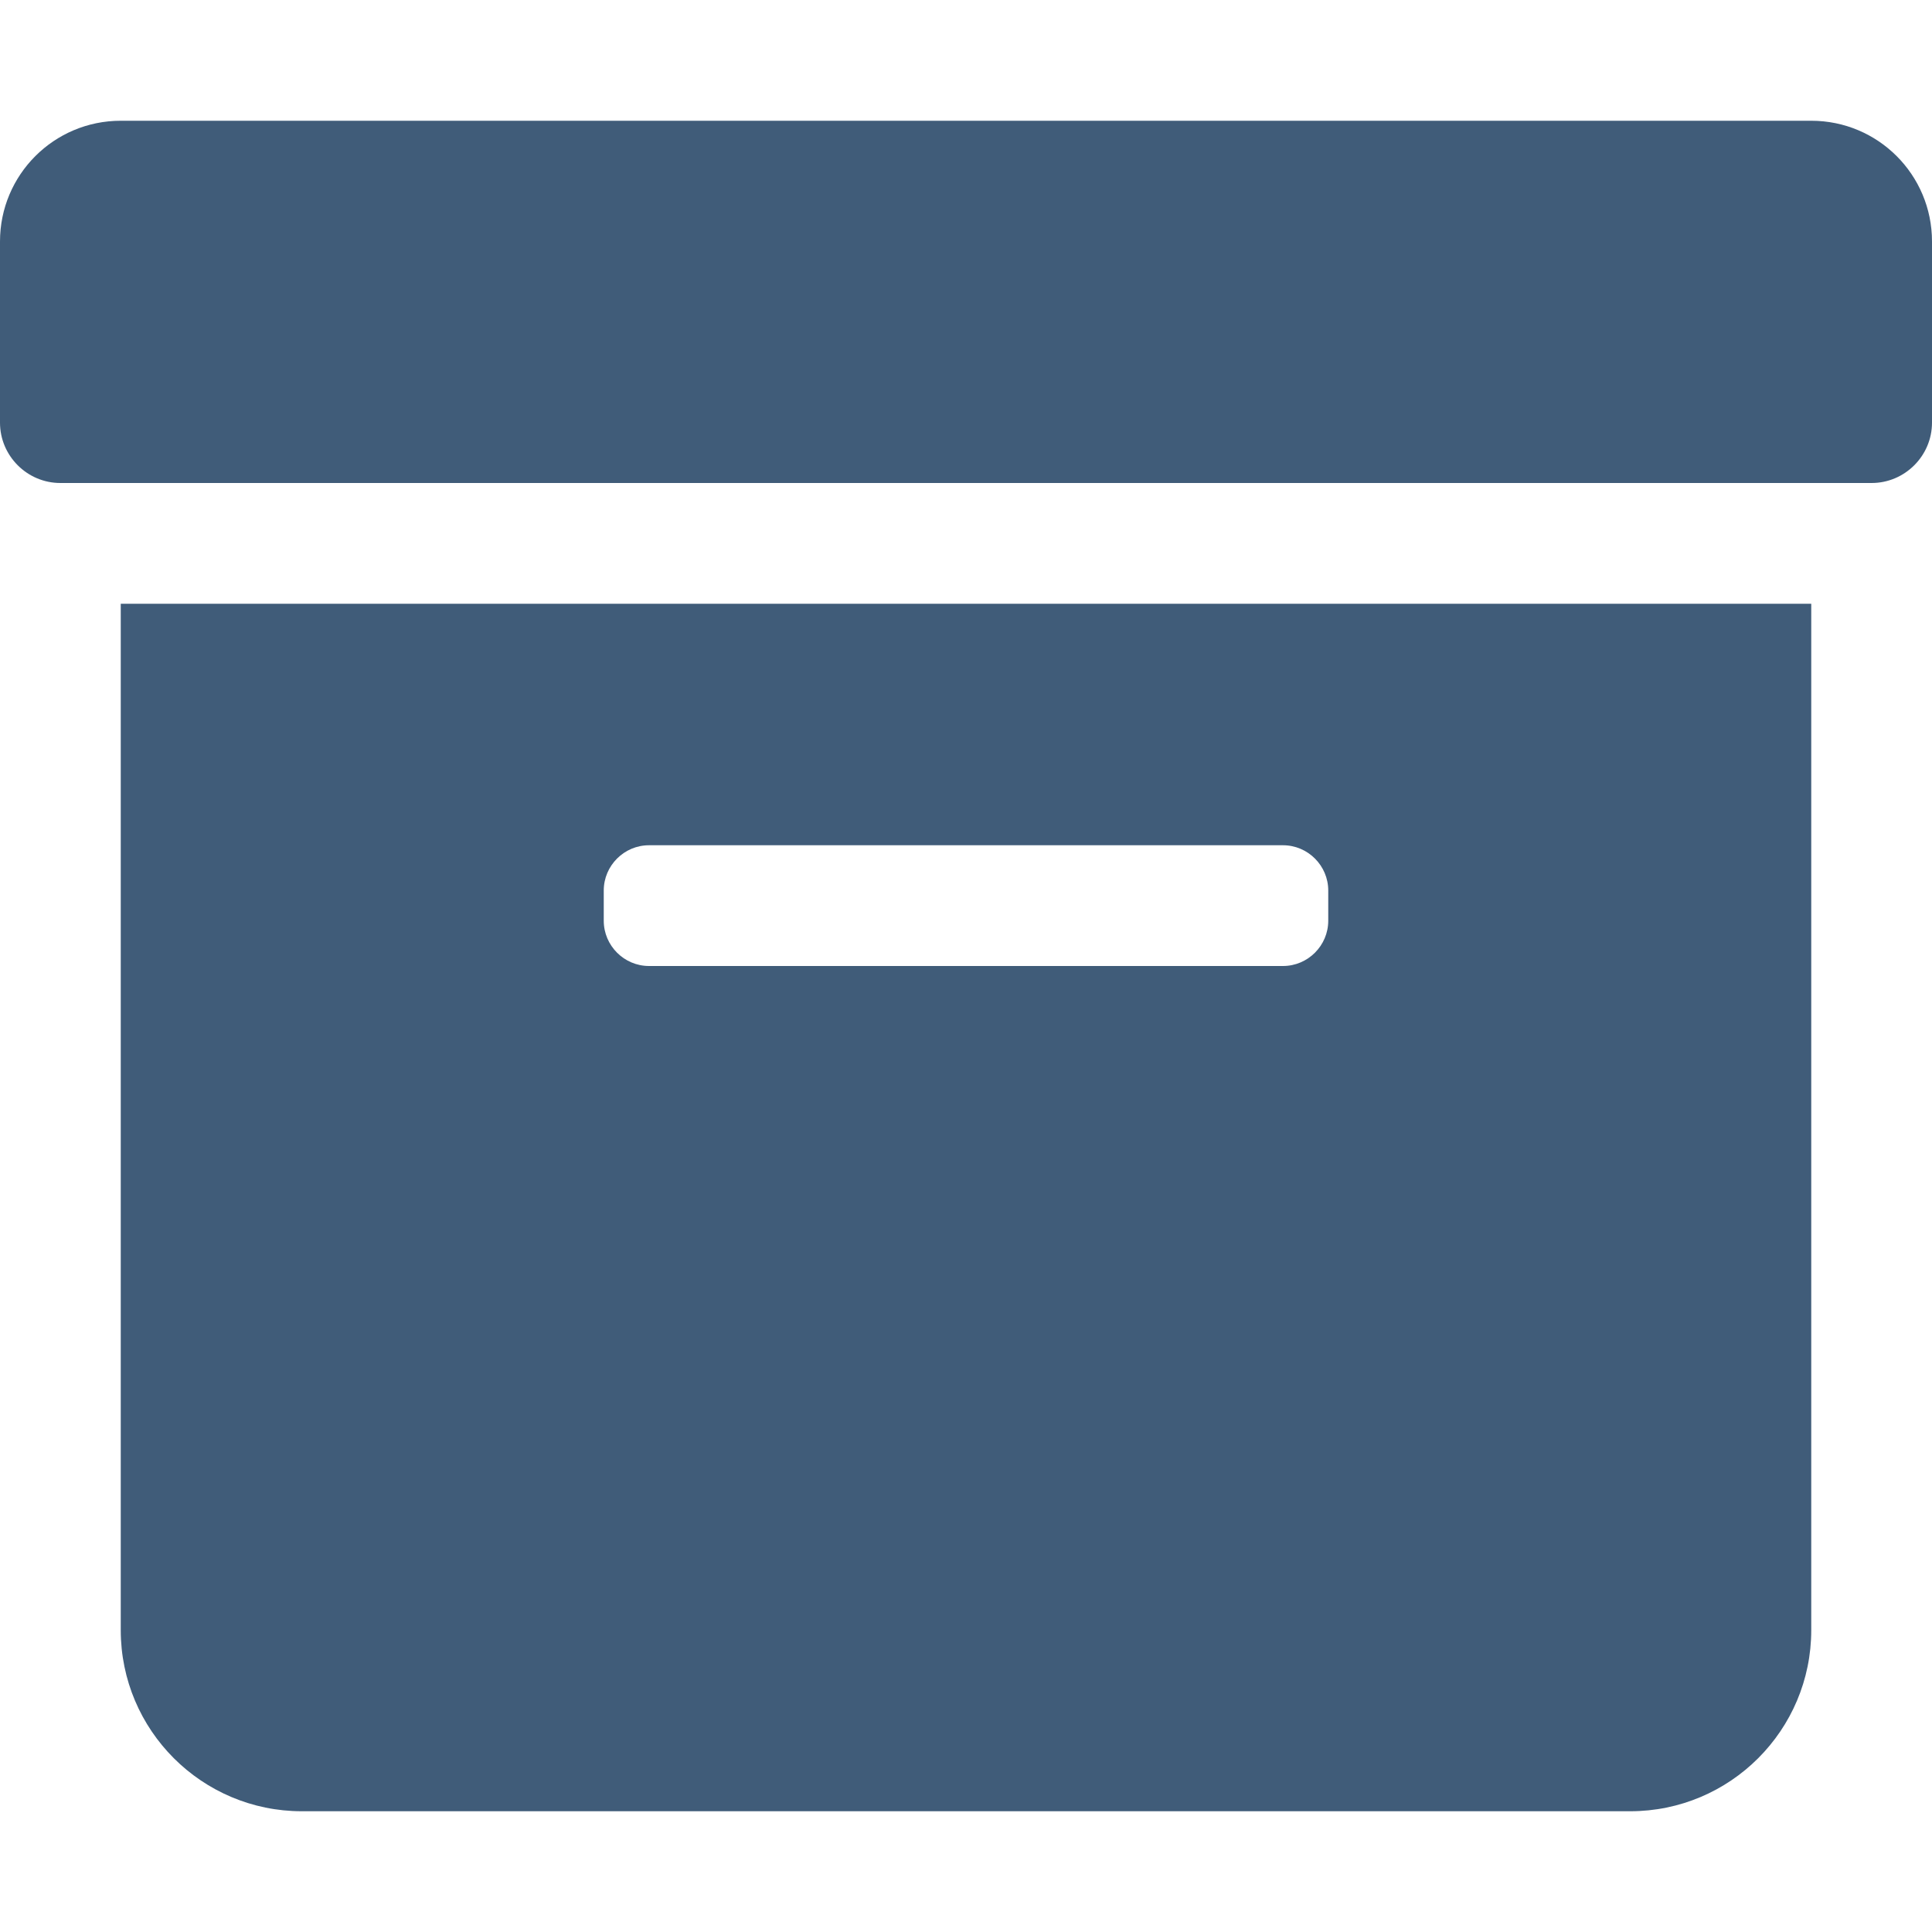
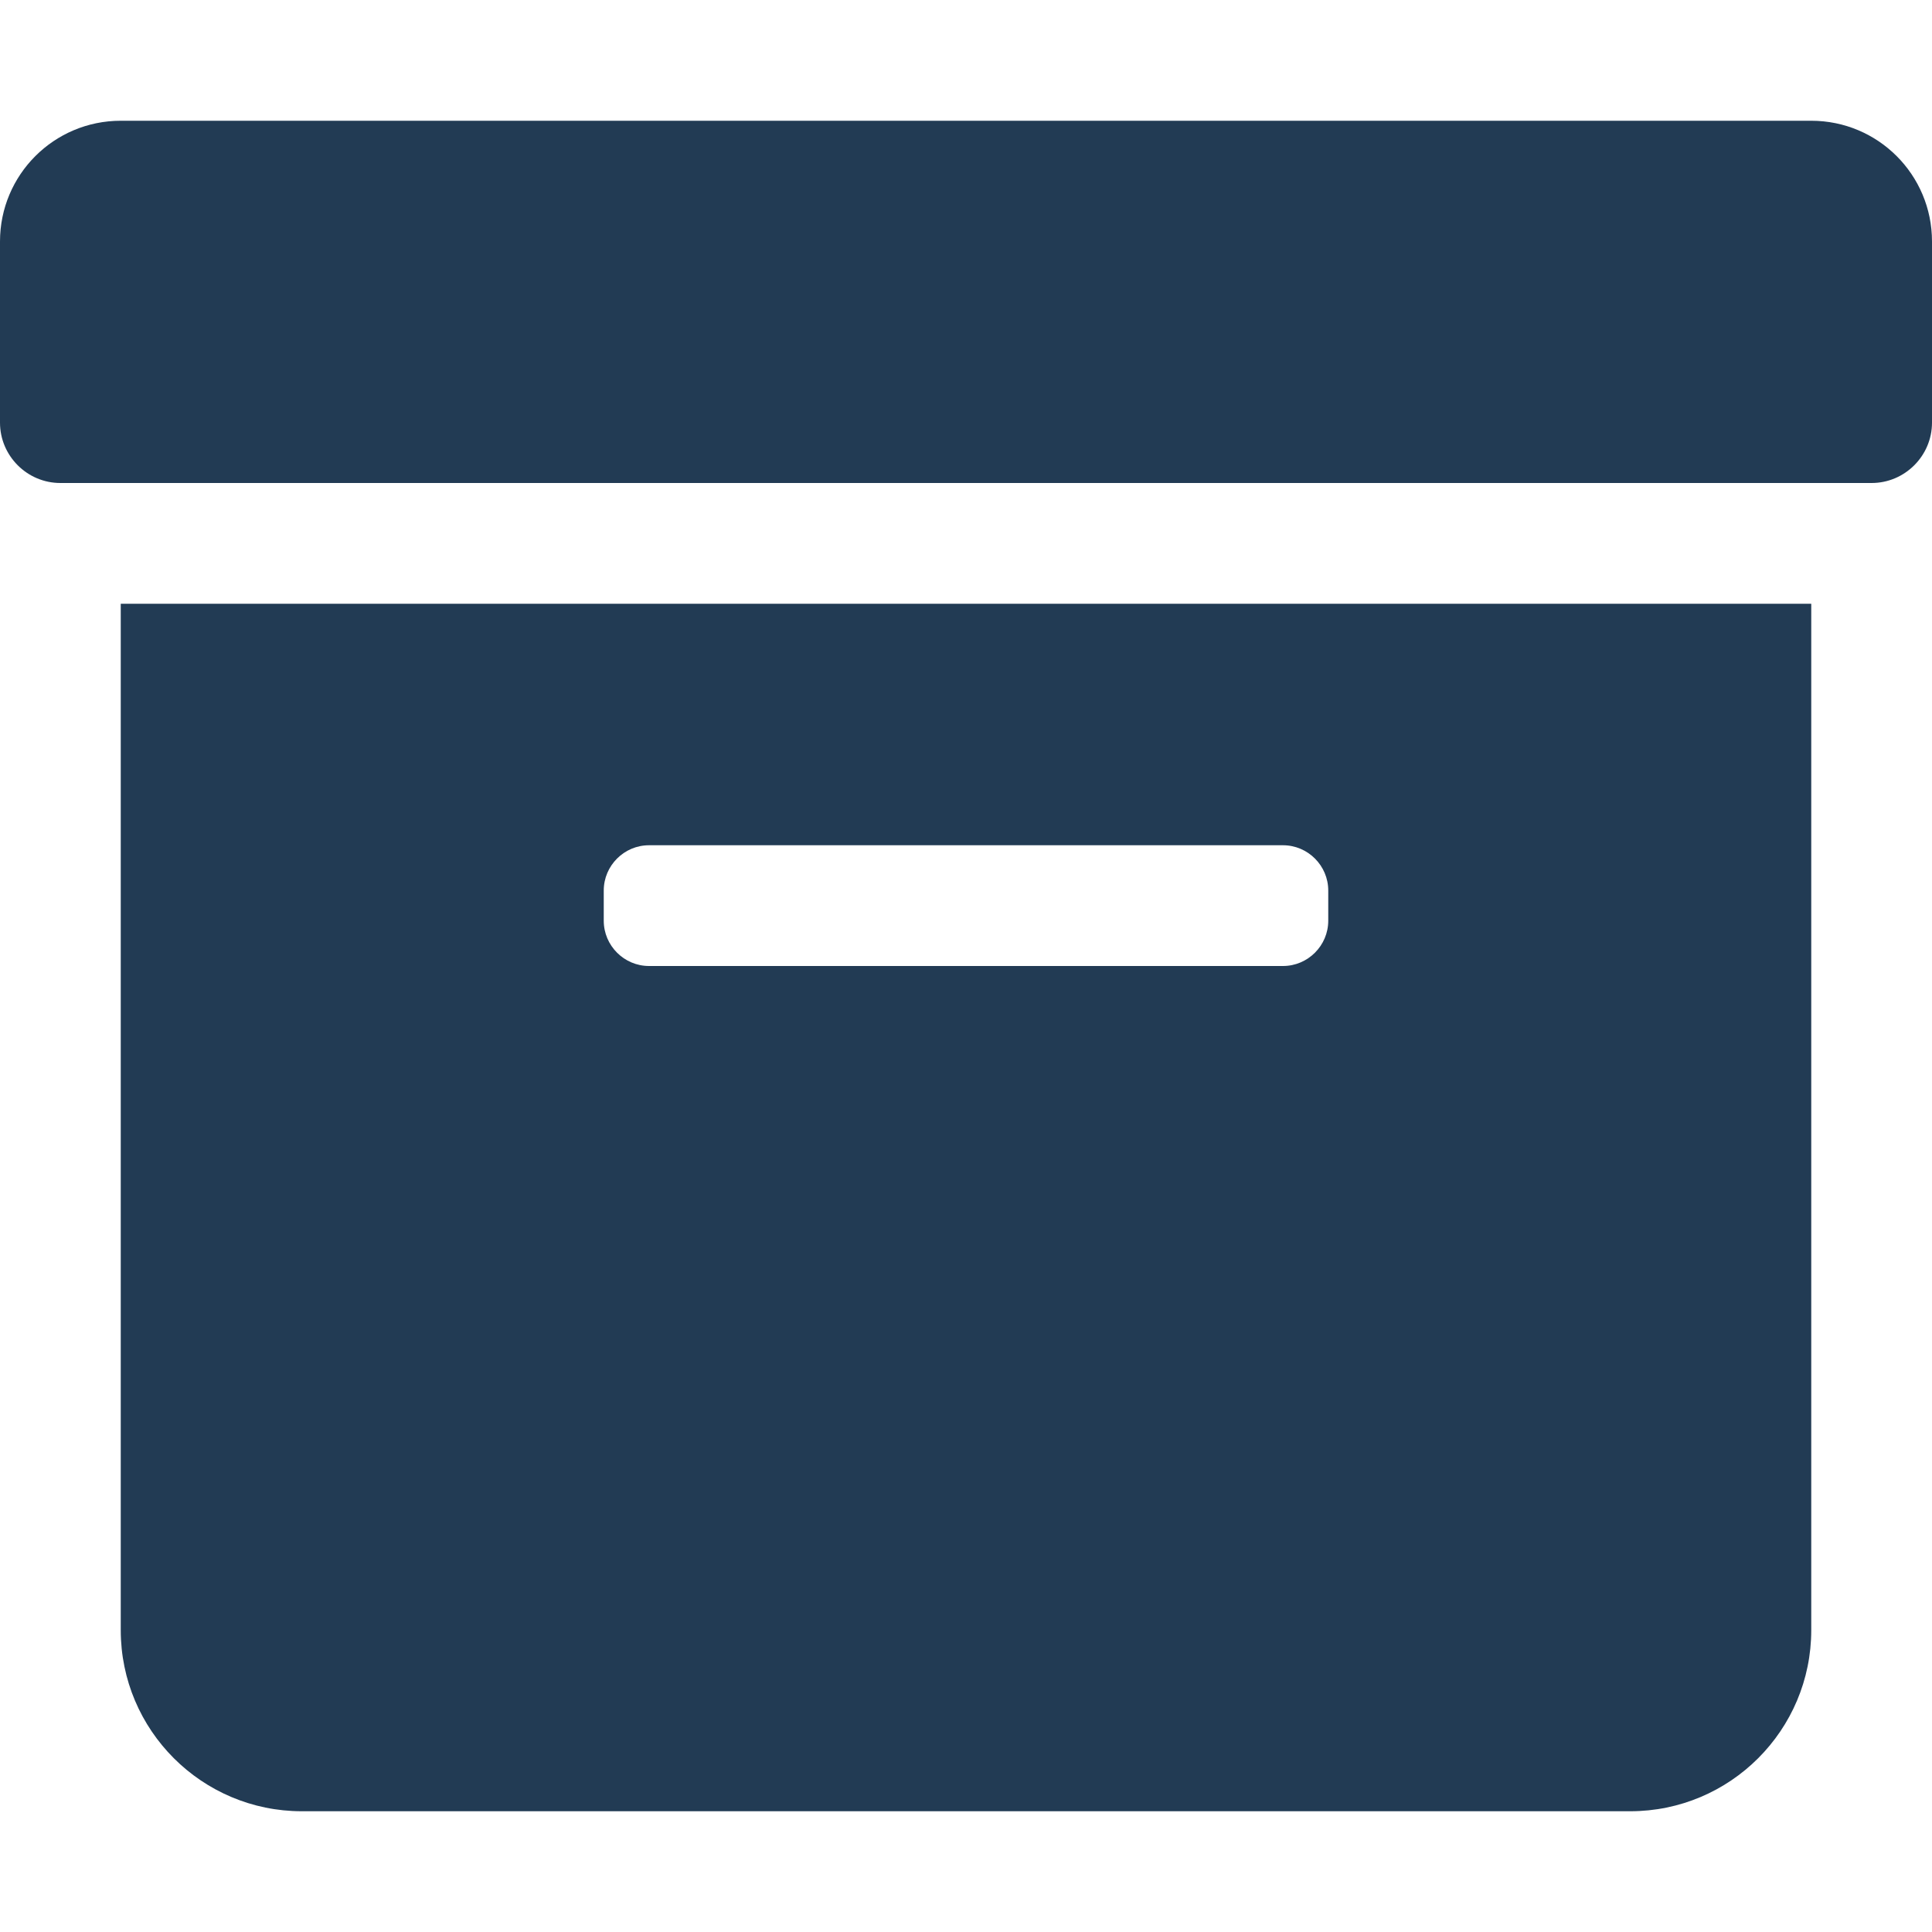
<svg xmlns="http://www.w3.org/2000/svg" viewBox="0 0 512 512">
-   <path fill="#405c79" d="M32 432C32 458.5 53.49 480 80 480h352c26.51 0 48-21.49 48-48V160H32V432zM160 236C160 229.4 165.4 224 172 224h168C346.6 224 352 229.4 352 236v8C352 250.6 346.6 256 340 256h-168C165.4 256 160 250.6 160 244V236zM480 32H32C14.31 32 0 46.31 0 64v48C0 120.8 7.188 128 16 128h480C504.8 128 512 120.8 512 112V64C512 46.31 497.7 32 480 32z" />
+   <path fill="#223b54" d="M32 432C32 458.5 53.49 480 80 480h352c26.51 0 48-21.49 48-48V160H32V432zM160 236C160 229.4 165.4 224 172 224h168C346.6 224 352 229.4 352 236v8C352 250.6 346.6 256 340 256h-168C165.4 256 160 250.6 160 244V236zM480 32H32C14.31 32 0 46.31 0 64v48C0 120.8 7.188 128 16 128h480C504.8 128 512 120.8 512 112V64C512 46.31 497.7 32 480 32z" />
</svg>
